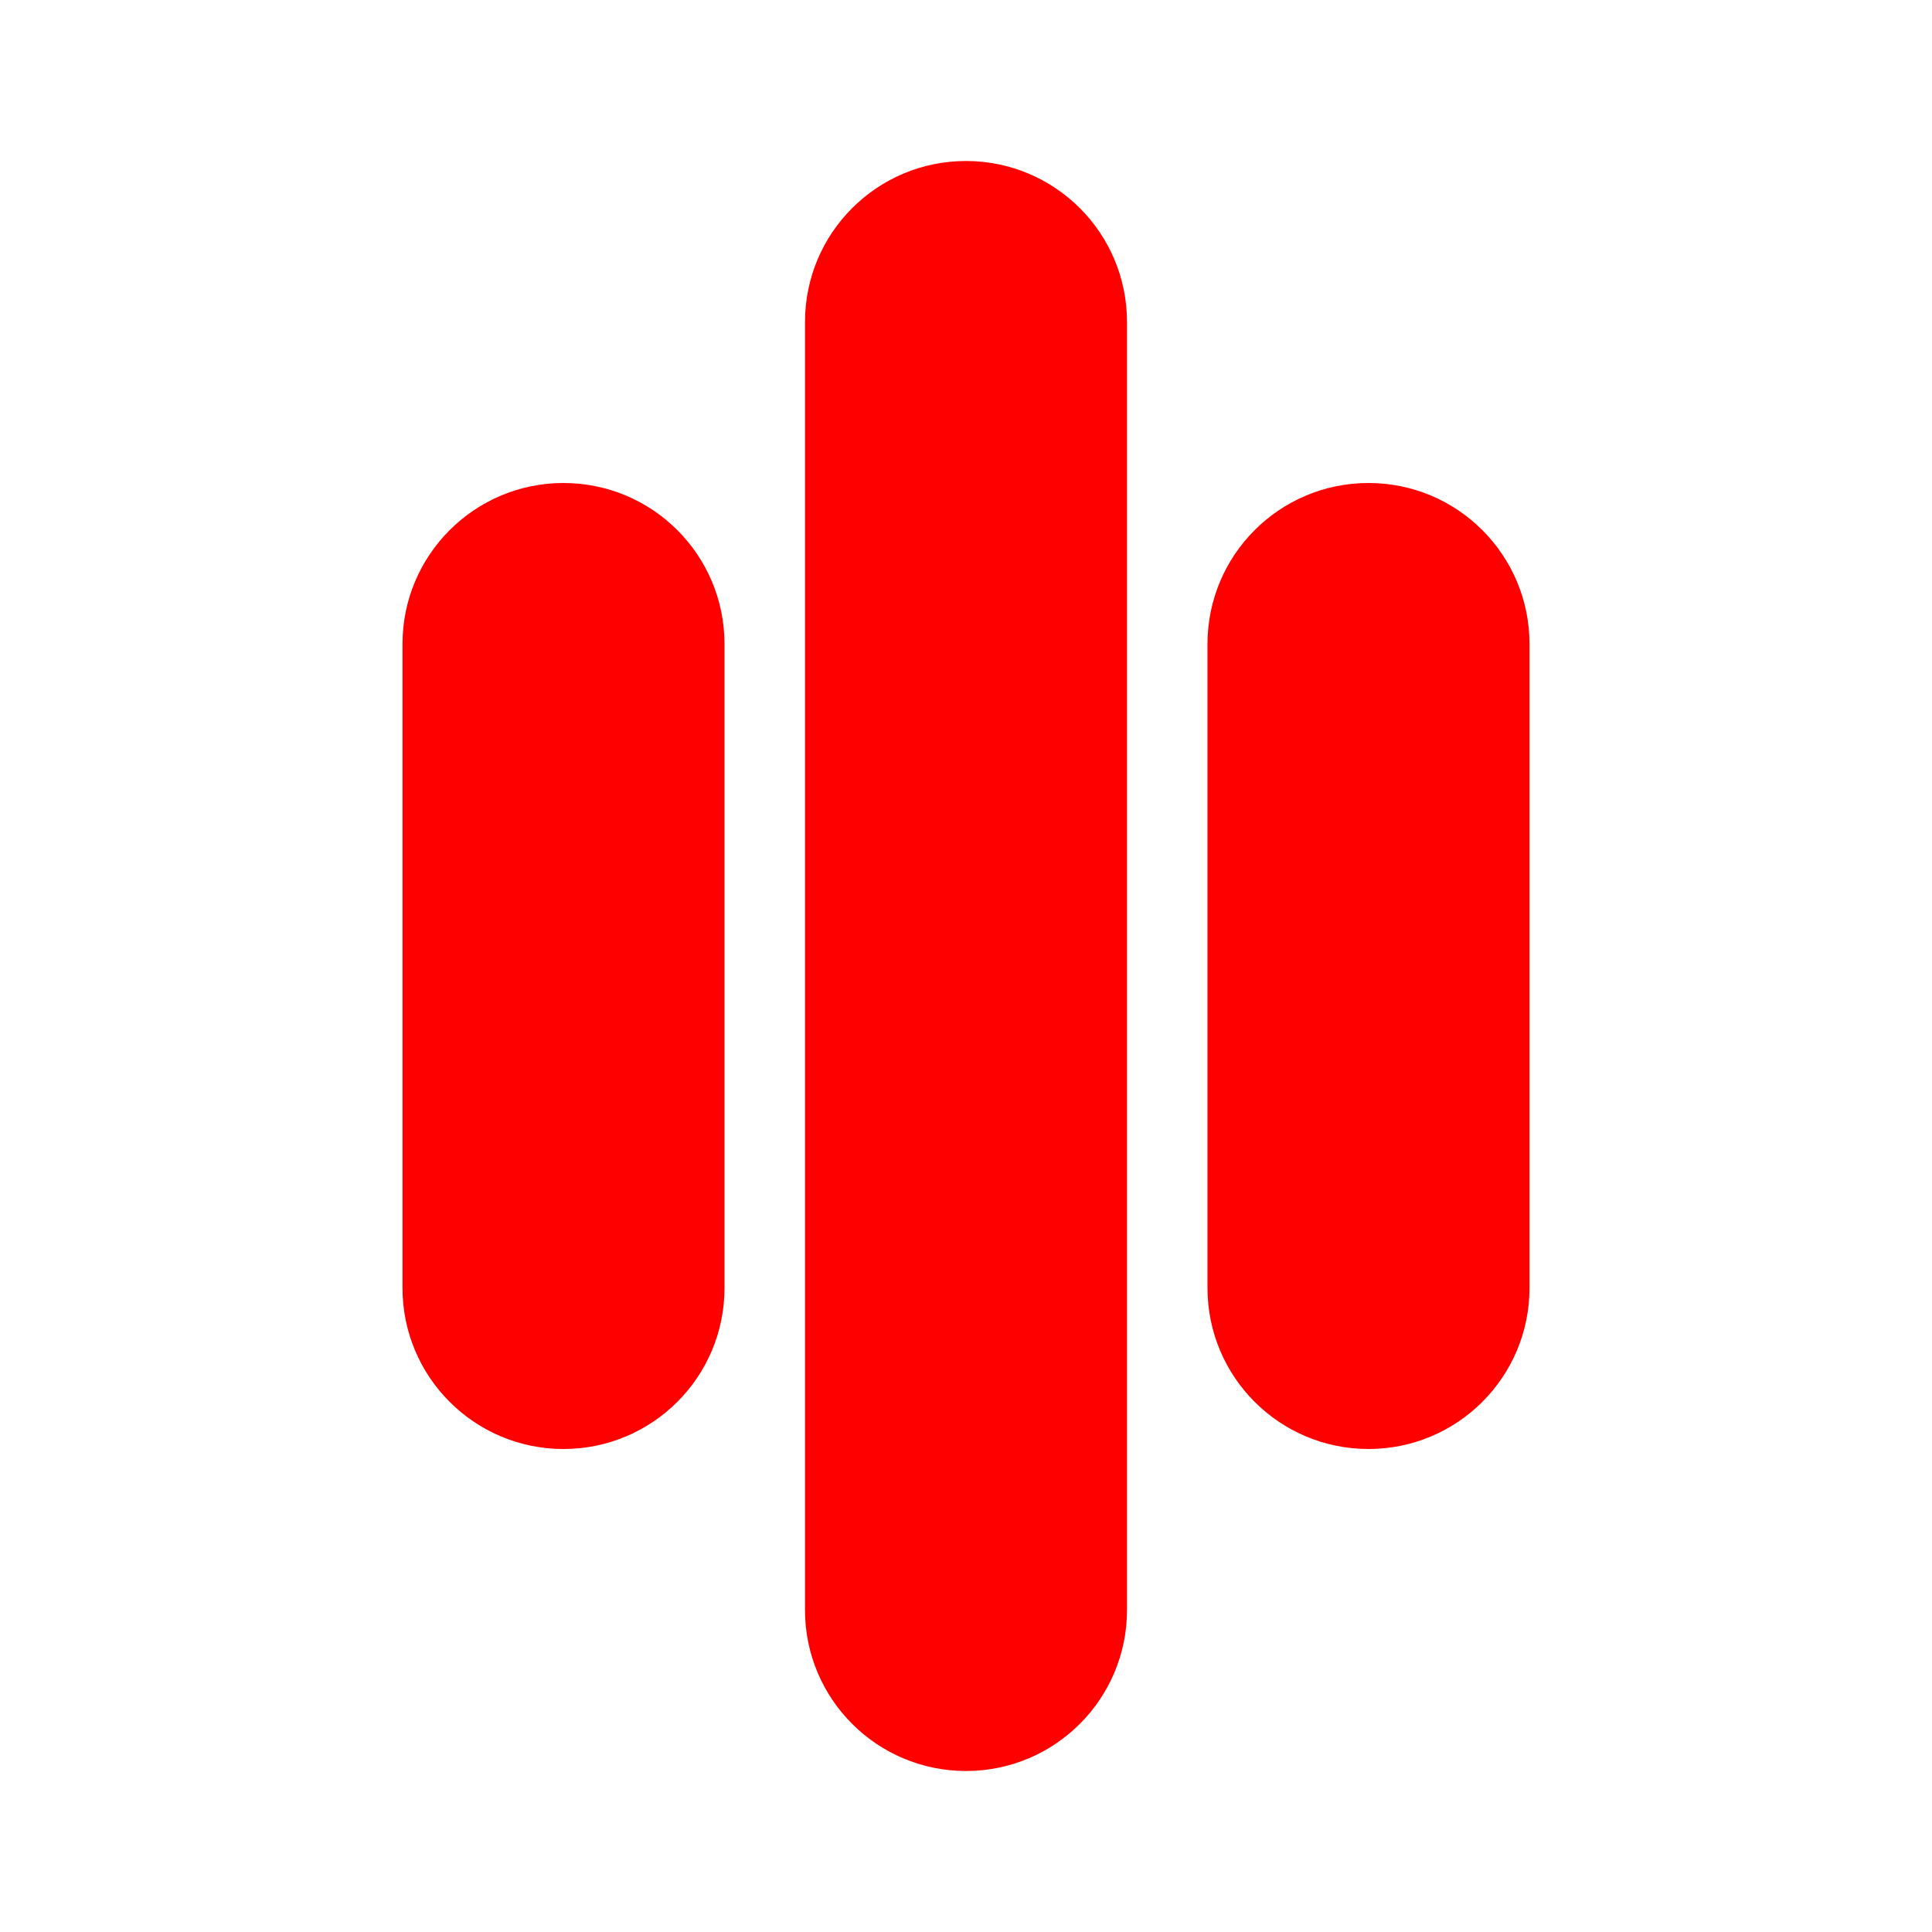
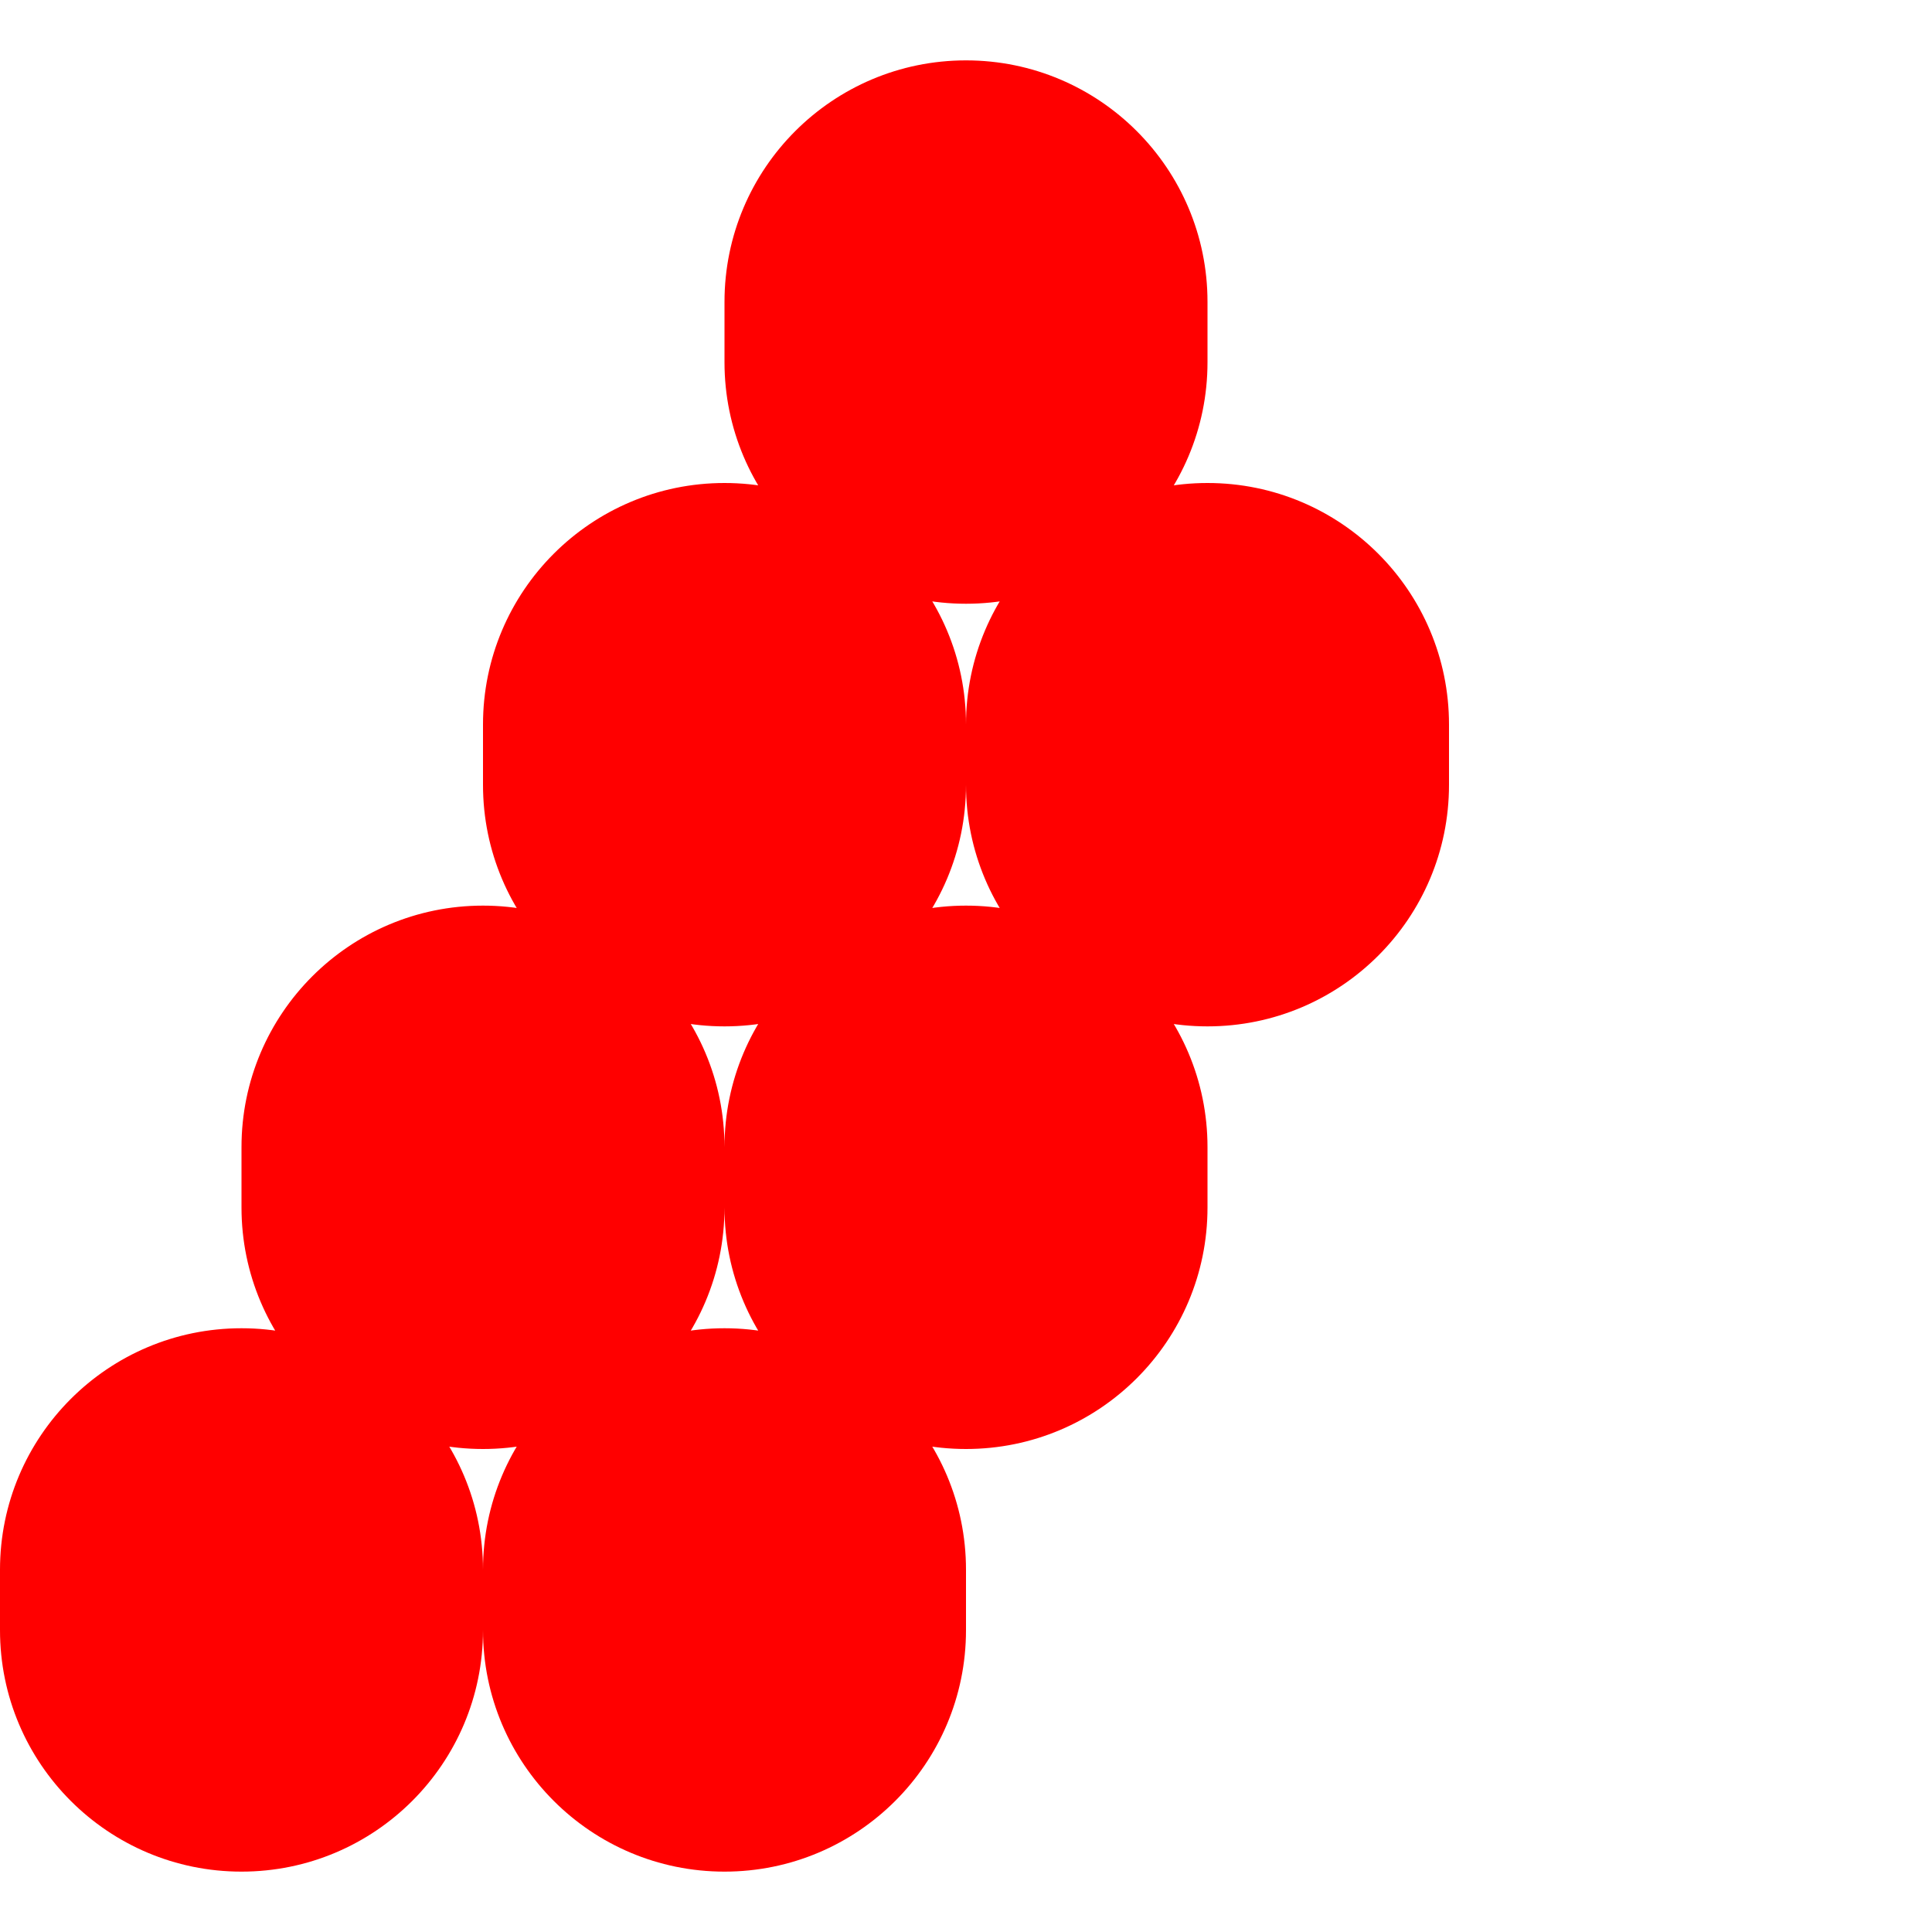
- <svg xmlns="http://www.w3.org/2000/svg" width="100" height="100" viewBox="0 0 24 24" fill="none">
-   <path d="M12 2C10.895 2 10 2.895 10 4V20C10 21.105 10.895 22 12 22C13.105 22 14 21.105 14 20V4C14 2.895 13.105 2 12 2Z" fill="red" />
-   <path d="M7 6C5.895 6 5 6.895 5 8V16C5 17.105 5.895 18 7 18C8.105 18 9 17.105 9 16V8C9 6.895 8.105 6 7 6Z" fill="red" />
-   <path d="M17 6C15.895 6 15 6.895 15 8V16C15 17.105 15.895 18 17 18C18.105 18 19 17.105 19 16V8C19 6.895 18.105 6 17 6Z" fill="red" />
+ <svg xmlns="http://www.w3.org/2000/svg" viewBox="0 0 64 64" width="64" height="64">
+   <path fill="#FF0000" d="M32 2c-4.418 0-8 3.582-8 8v2c0 4.418 3.582 8 8 8s8-3.582 8-8V10c0-4.418-3.582-8-8-8zm-8 14c-4.418 0-8 3.582-8 8v2c0 4.418 3.582 8 8 8s8-3.582 8-8V24c0-4.418-3.582-8-8-8zm-8 14c-4.418 0-8 3.582-8 8v2c0 4.418 3.582 8 8 8s8-3.582 8-8V38c0-4.418-3.582-8-8-8zm-8 14c-4.418 0-8 3.582-8 8v2c0 4.418 3.582 8 8 8s8-3.582 8-8V52c0-4.418-3.582-8-8-8zm32-28c-4.418 0-8 3.582-8 8v2c0 4.418 3.582 8 8 8s8-3.582 8-8V24c0-4.418-3.582-8-8-8zm-8 14c-4.418 0-8 3.582-8 8v2c0 4.418 3.582 8 8 8s8-3.582 8-8V38c0-4.418-3.582-8-8-8zm-8 14c-4.418 0-8 3.582-8 8v2c0 4.418 3.582 8 8 8s8-3.582 8-8V52c0-4.418-3.582-8-8-8z" />
</svg>
